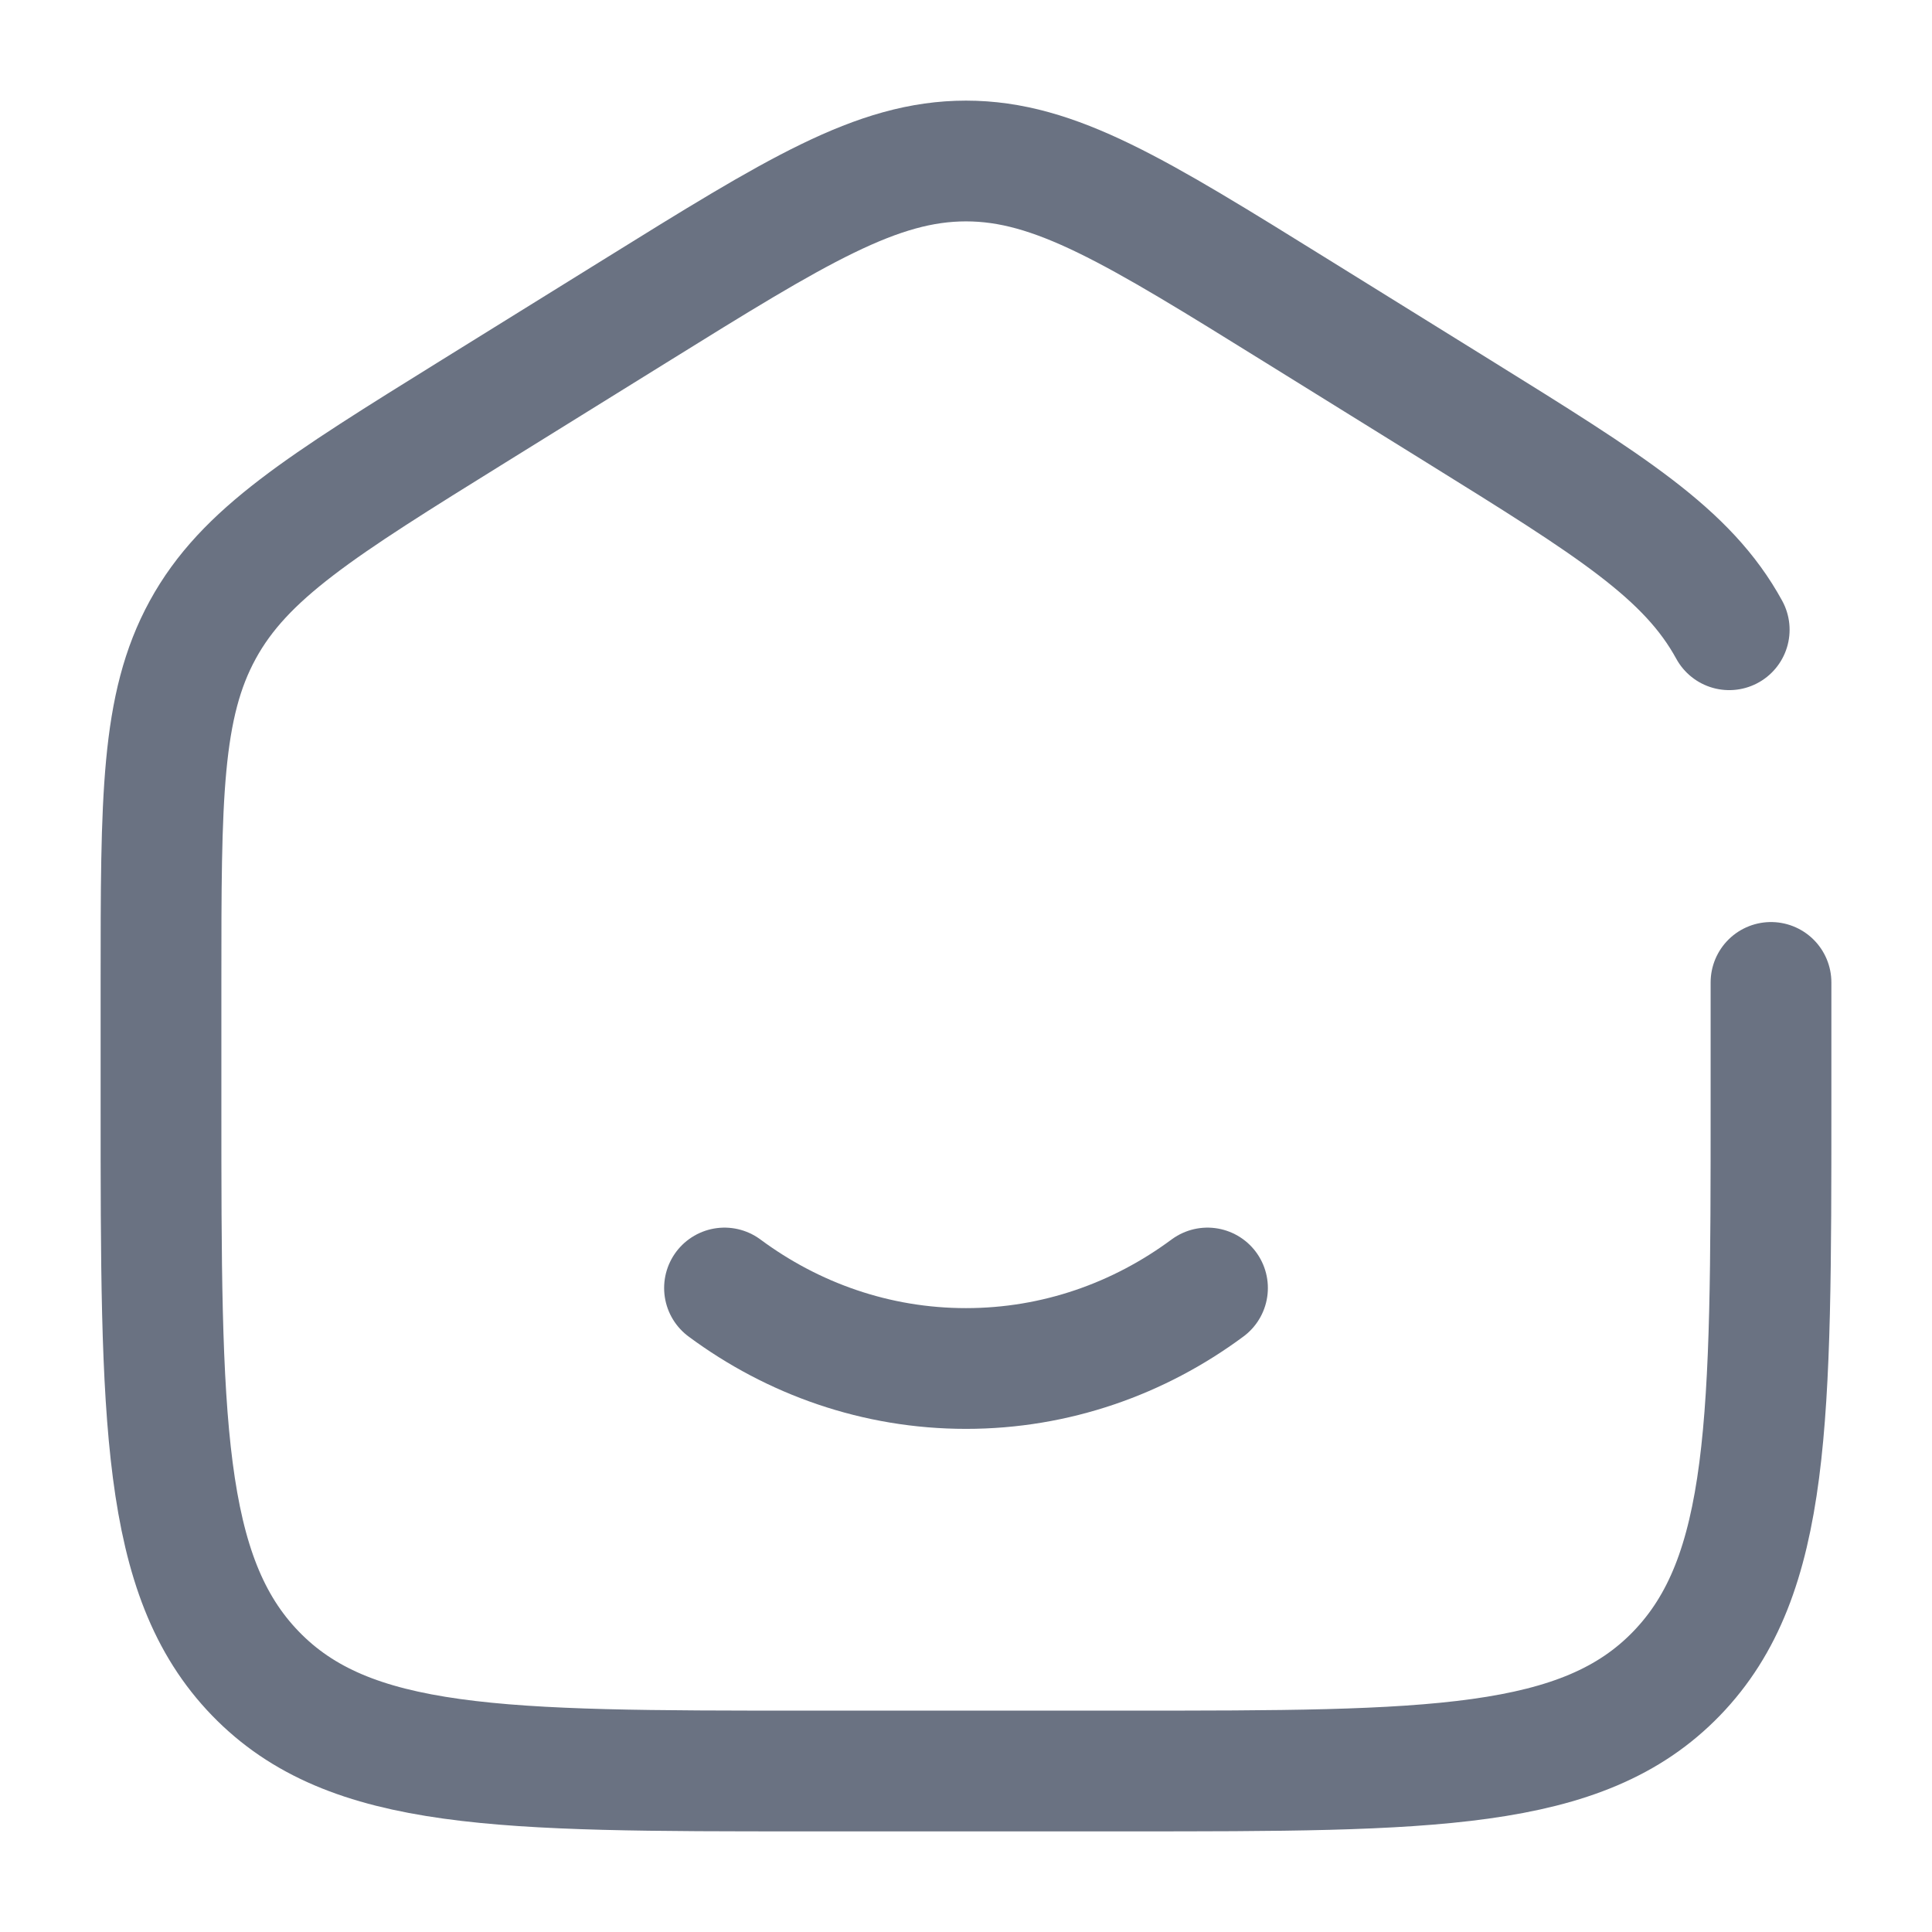
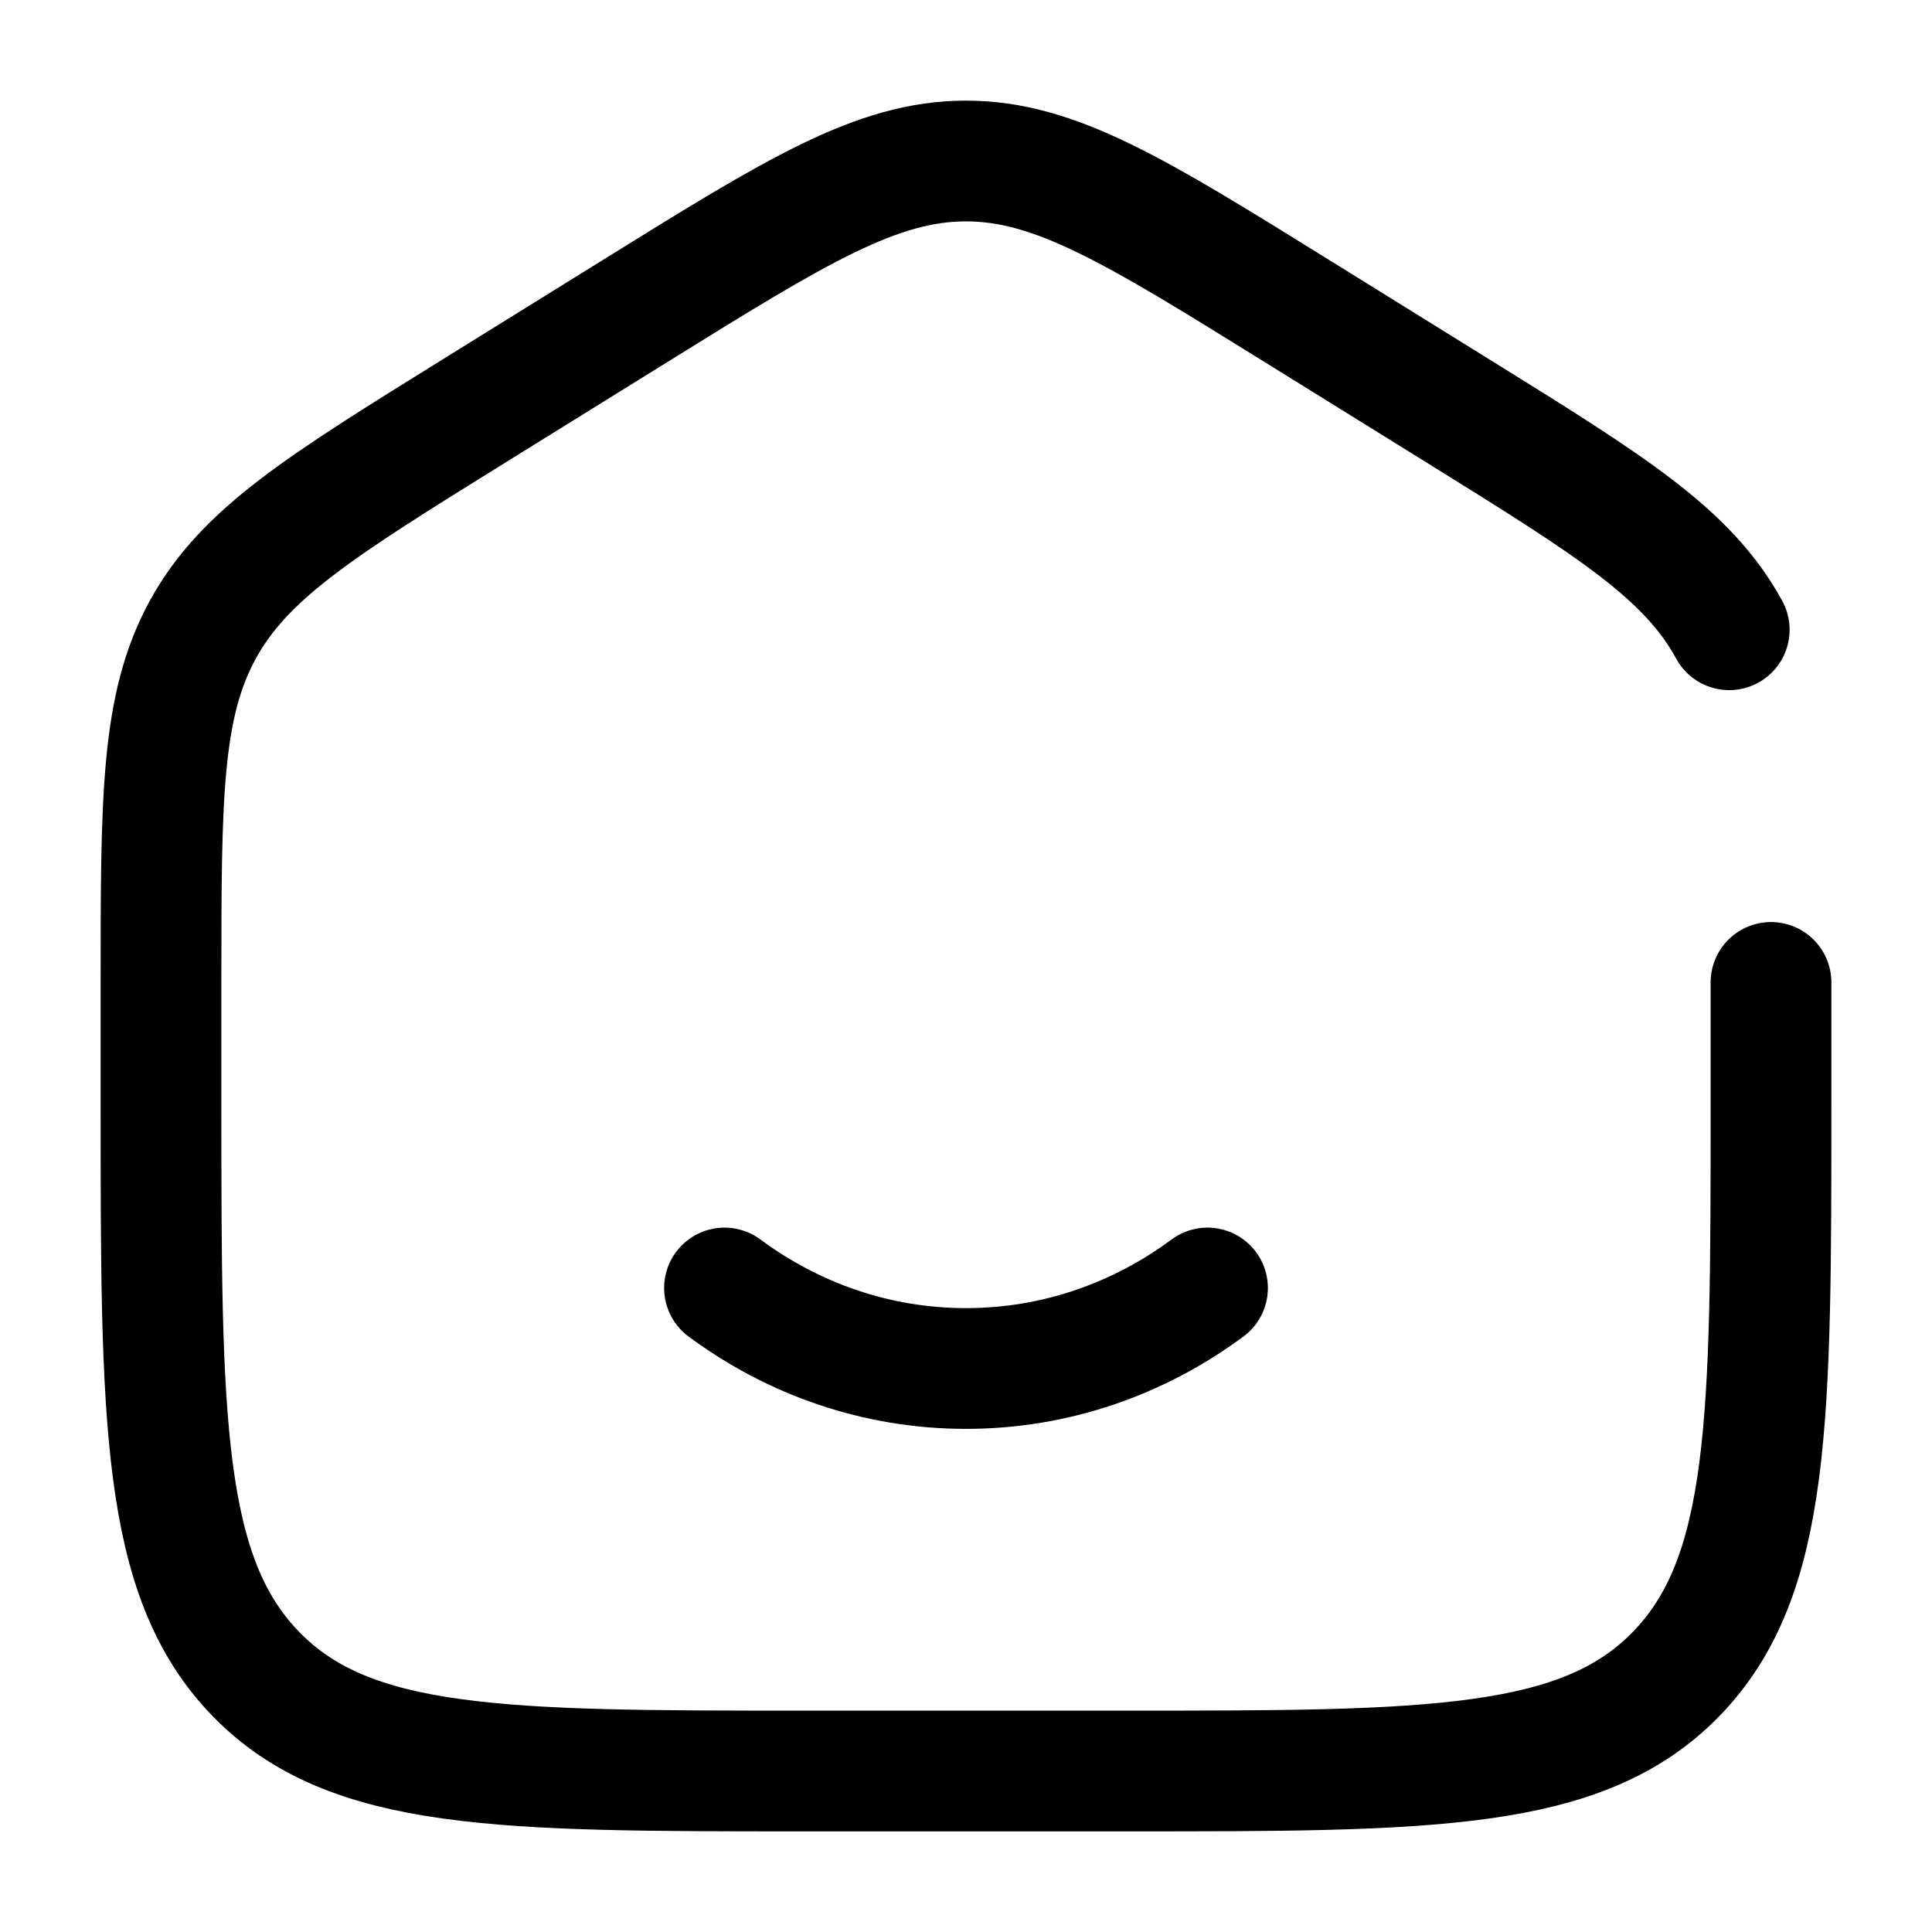
<svg xmlns="http://www.w3.org/2000/svg" height="24" width="24" viewBox="0 0 24 24" fill="none">
-   <path d="M9 16C9.85 16.63 10.885 17 12 17C13.115 17 14.15 16.63 15 16" stroke="#6a7282" stroke-width="1.5" stroke-linecap="round" />
-   <path d="M22 12.204V13.725C22 17.626 22 19.576 20.828 20.788C19.657 22 17.771 22 14 22H10C6.229 22 4.343 22 3.172 20.788C2 19.576 2 17.626 2 13.725V12.204C2 9.915 2 8.771 2.519 7.823C3.038 6.874 3.987 6.286 5.884 5.108L7.884 3.867C9.889 2.622 10.892 2 12 2C13.108 2 14.111 2.622 16.116 3.867L18.116 5.108C20.013 6.286 20.962 6.874 21.481 7.823" stroke="#6a7282" stroke-width="1.5" stroke-linecap="round" />
+   <path d="M9 16C9.85 16.63 10.885 17 12 17C13.115 17 14.15 16.63 15 16" stroke="currentColor" stroke-width="1.5" stroke-linecap="round" />
+   <path d="M22 12.204V13.725C22 17.626 22 19.576 20.828 20.788C19.657 22 17.771 22 14 22H10C6.229 22 4.343 22 3.172 20.788C2 19.576 2 17.626 2 13.725V12.204C2 9.915 2 8.771 2.519 7.823C3.038 6.874 3.987 6.286 5.884 5.108L7.884 3.867C9.889 2.622 10.892 2 12 2C13.108 2 14.111 2.622 16.116 3.867L18.116 5.108C20.013 6.286 20.962 6.874 21.481 7.823" stroke="currentColor" stroke-width="1.5" stroke-linecap="round" />
</svg>
